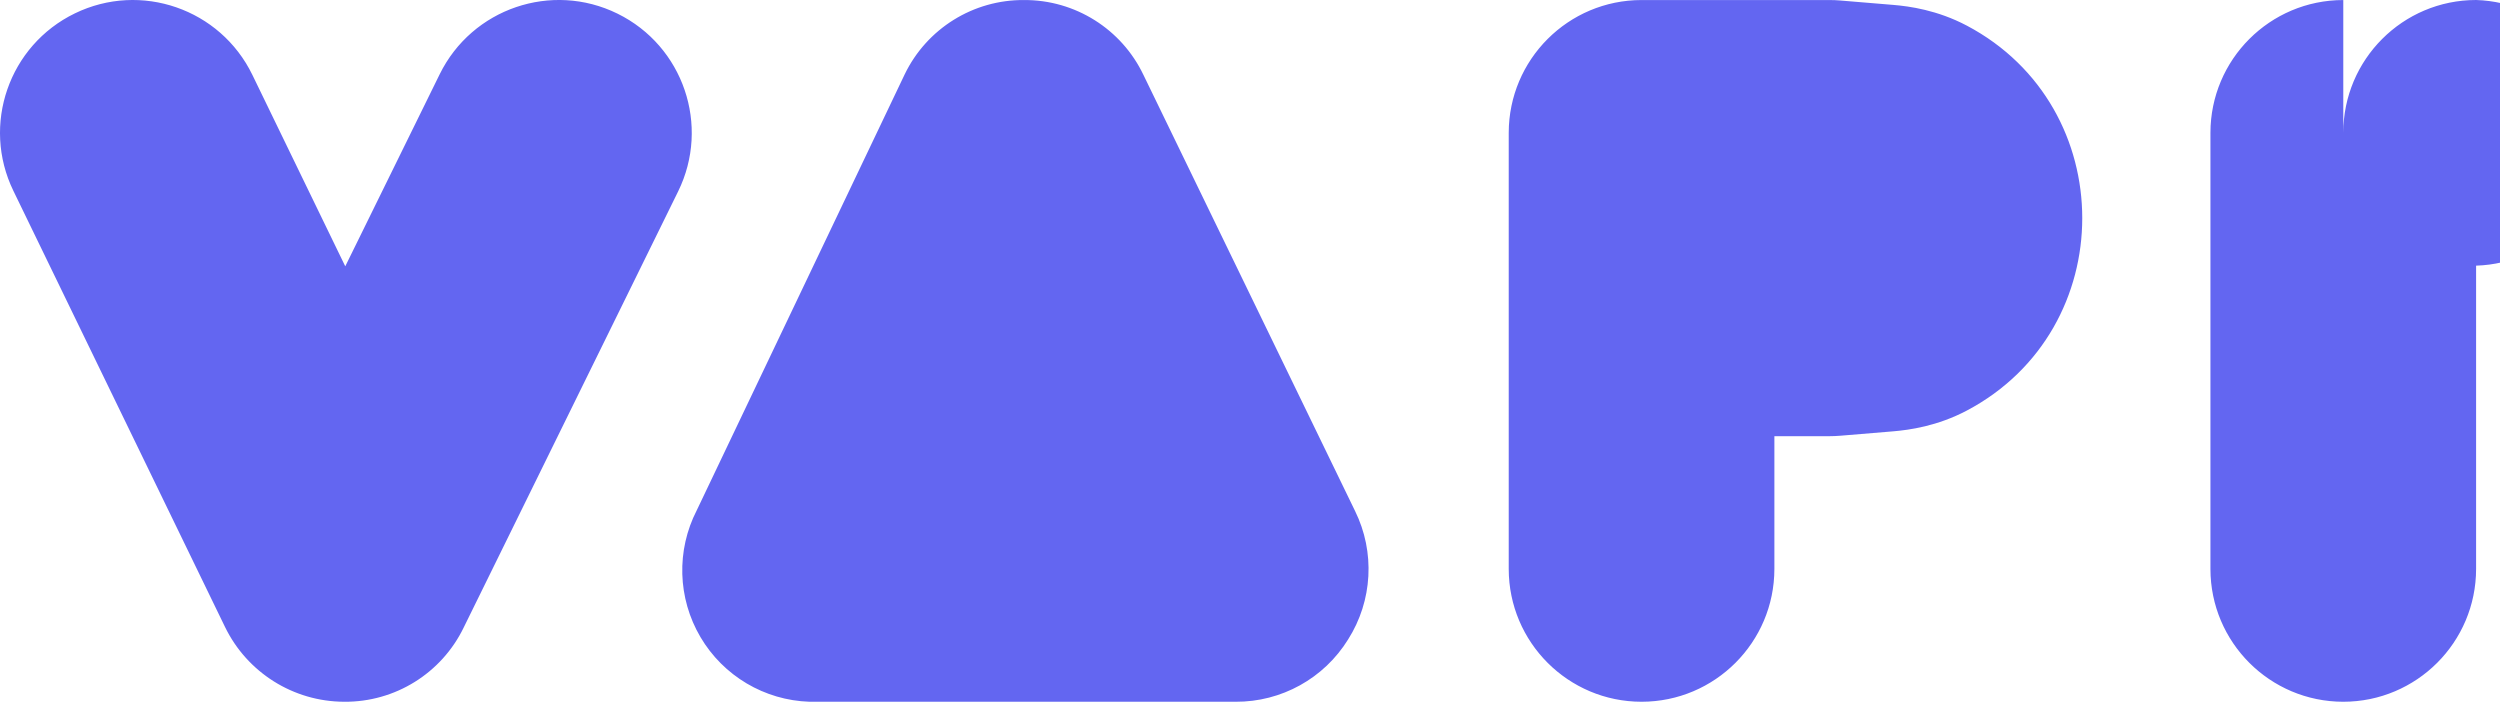
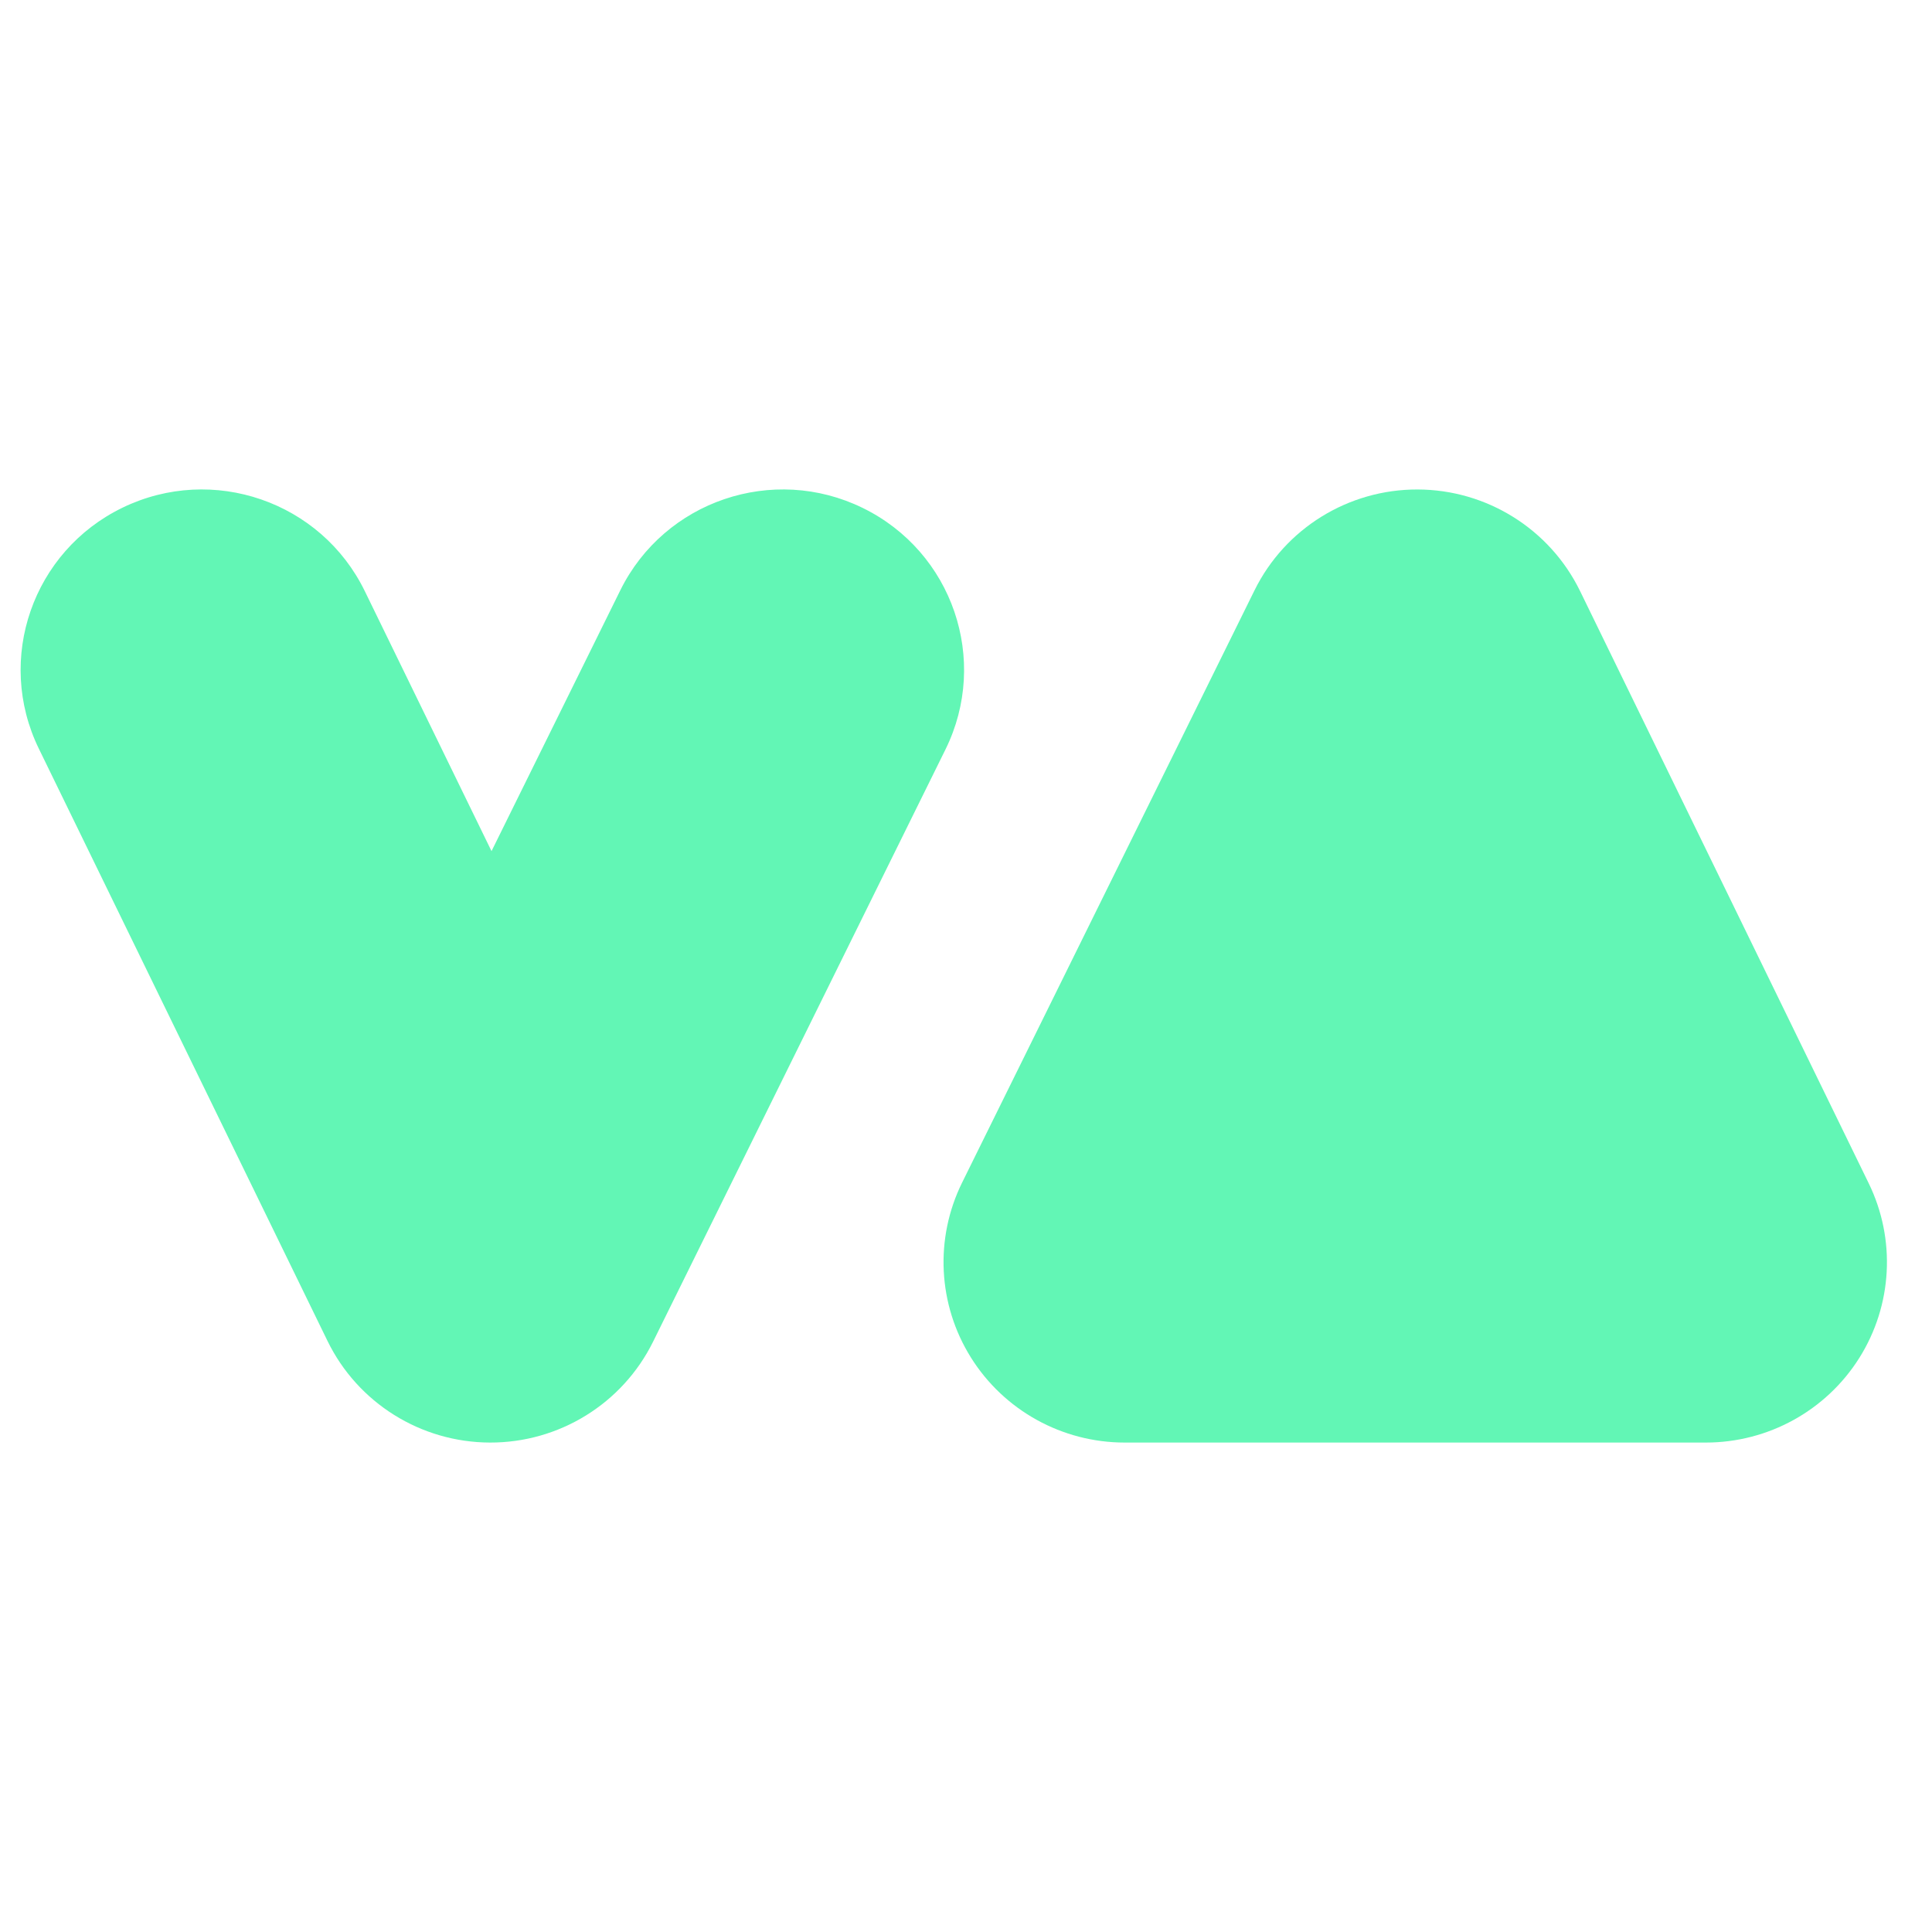
- <svg xmlns="http://www.w3.org/2000/svg" fill="none" viewBox="0 0 57 16">
-   <path clip-rule="evenodd" d="M1.707.305C3.211-.426 5.023.202 5.754 1.707L7.872 6.072l2.153-4.379C10.763.192 12.578-.427 14.079.311c1.501.738 2.12 2.553 1.382 4.054L10.572 14.308A2.998 2.998 0 0 1 7.847 16C6.69 15.997 5.636 15.335 5.13 14.294L.305 4.351C-.426 2.847.202 1.035 1.707.305zM23.353.001a2.998 2.998 0 0 1 2.717 1.706L30.895 11.65a2.998 2.998 0 0 1-.158 2.929A2.998 2.998 0 0 1 28.171 16H18.457a2.998 2.998 0 0 1-2.571-4.365L20.628 1.693A2.998 2.998 0 0 1 23.353.001zm11.046 3.028A3.03 3.03 0 0 1 37.428.001h4.285c.084 0 .168.004.252.011l1.204.1c.362.03 1.002.117 1.676.473 3.507 1.855 3.507 6.921 0 8.775-.674.357-1.314.443-1.676.474l-1.204.1c-.084.007-.168.011-.252.011H40.456v3.028A3.03 3.03 0 0 1 37.428 16a3.03 3.03 0 0 1-3.029-3.028V3.029zm19.028 0A3.03 3.03 0 0 1 56.455 0a3.03 3.03 0 0 1 0 6.057v6.915A3.03 3.03 0 0 1 53.427 16a3.03 3.03 0 0 1-3.029-3.028V3.029A3.03 3.03 0 0 1 53.427.001z" fill="#6366F1" fill-rule="evenodd" />
+ <svg xmlns="http://www.w3.org/2000/svg" width="1080" height="1080" viewBox="170 340 750 400" fill="none">
+   <path d="M311.61 394.47C294.651 359.673 252.577 345.156 217.635 362.045C182.693 378.933 168.115 420.832 185.074 455.628L297.133 685.547C308.867 709.62 333.351 724.932 360.222 725C387.095 725.067 411.656 709.881 423.513 685.866L537.027 455.948C554.163 421.238 539.8 379.266 504.945 362.201C470.089 345.136 427.942 359.44 410.805 394.149L360.808 495.414L311.61 394.47Z" fill="#62F6B5" />
+   <path d="M783.392 394.47C771.657 370.395 747.171 355.084 720.301 355.016C693.432 354.948 668.867 370.135 657.012 394.149L543.497 624.068C532.779 645.775 534.069 671.452 546.909 691.985C559.747 712.518 582.318 725 606.608 725H832.183C856.408 725 878.927 712.583 891.787 692.136C904.642 671.689 906.028 646.091 895.448 624.388L783.392 394.47Z" fill="#62F6B5" />
</svg>
